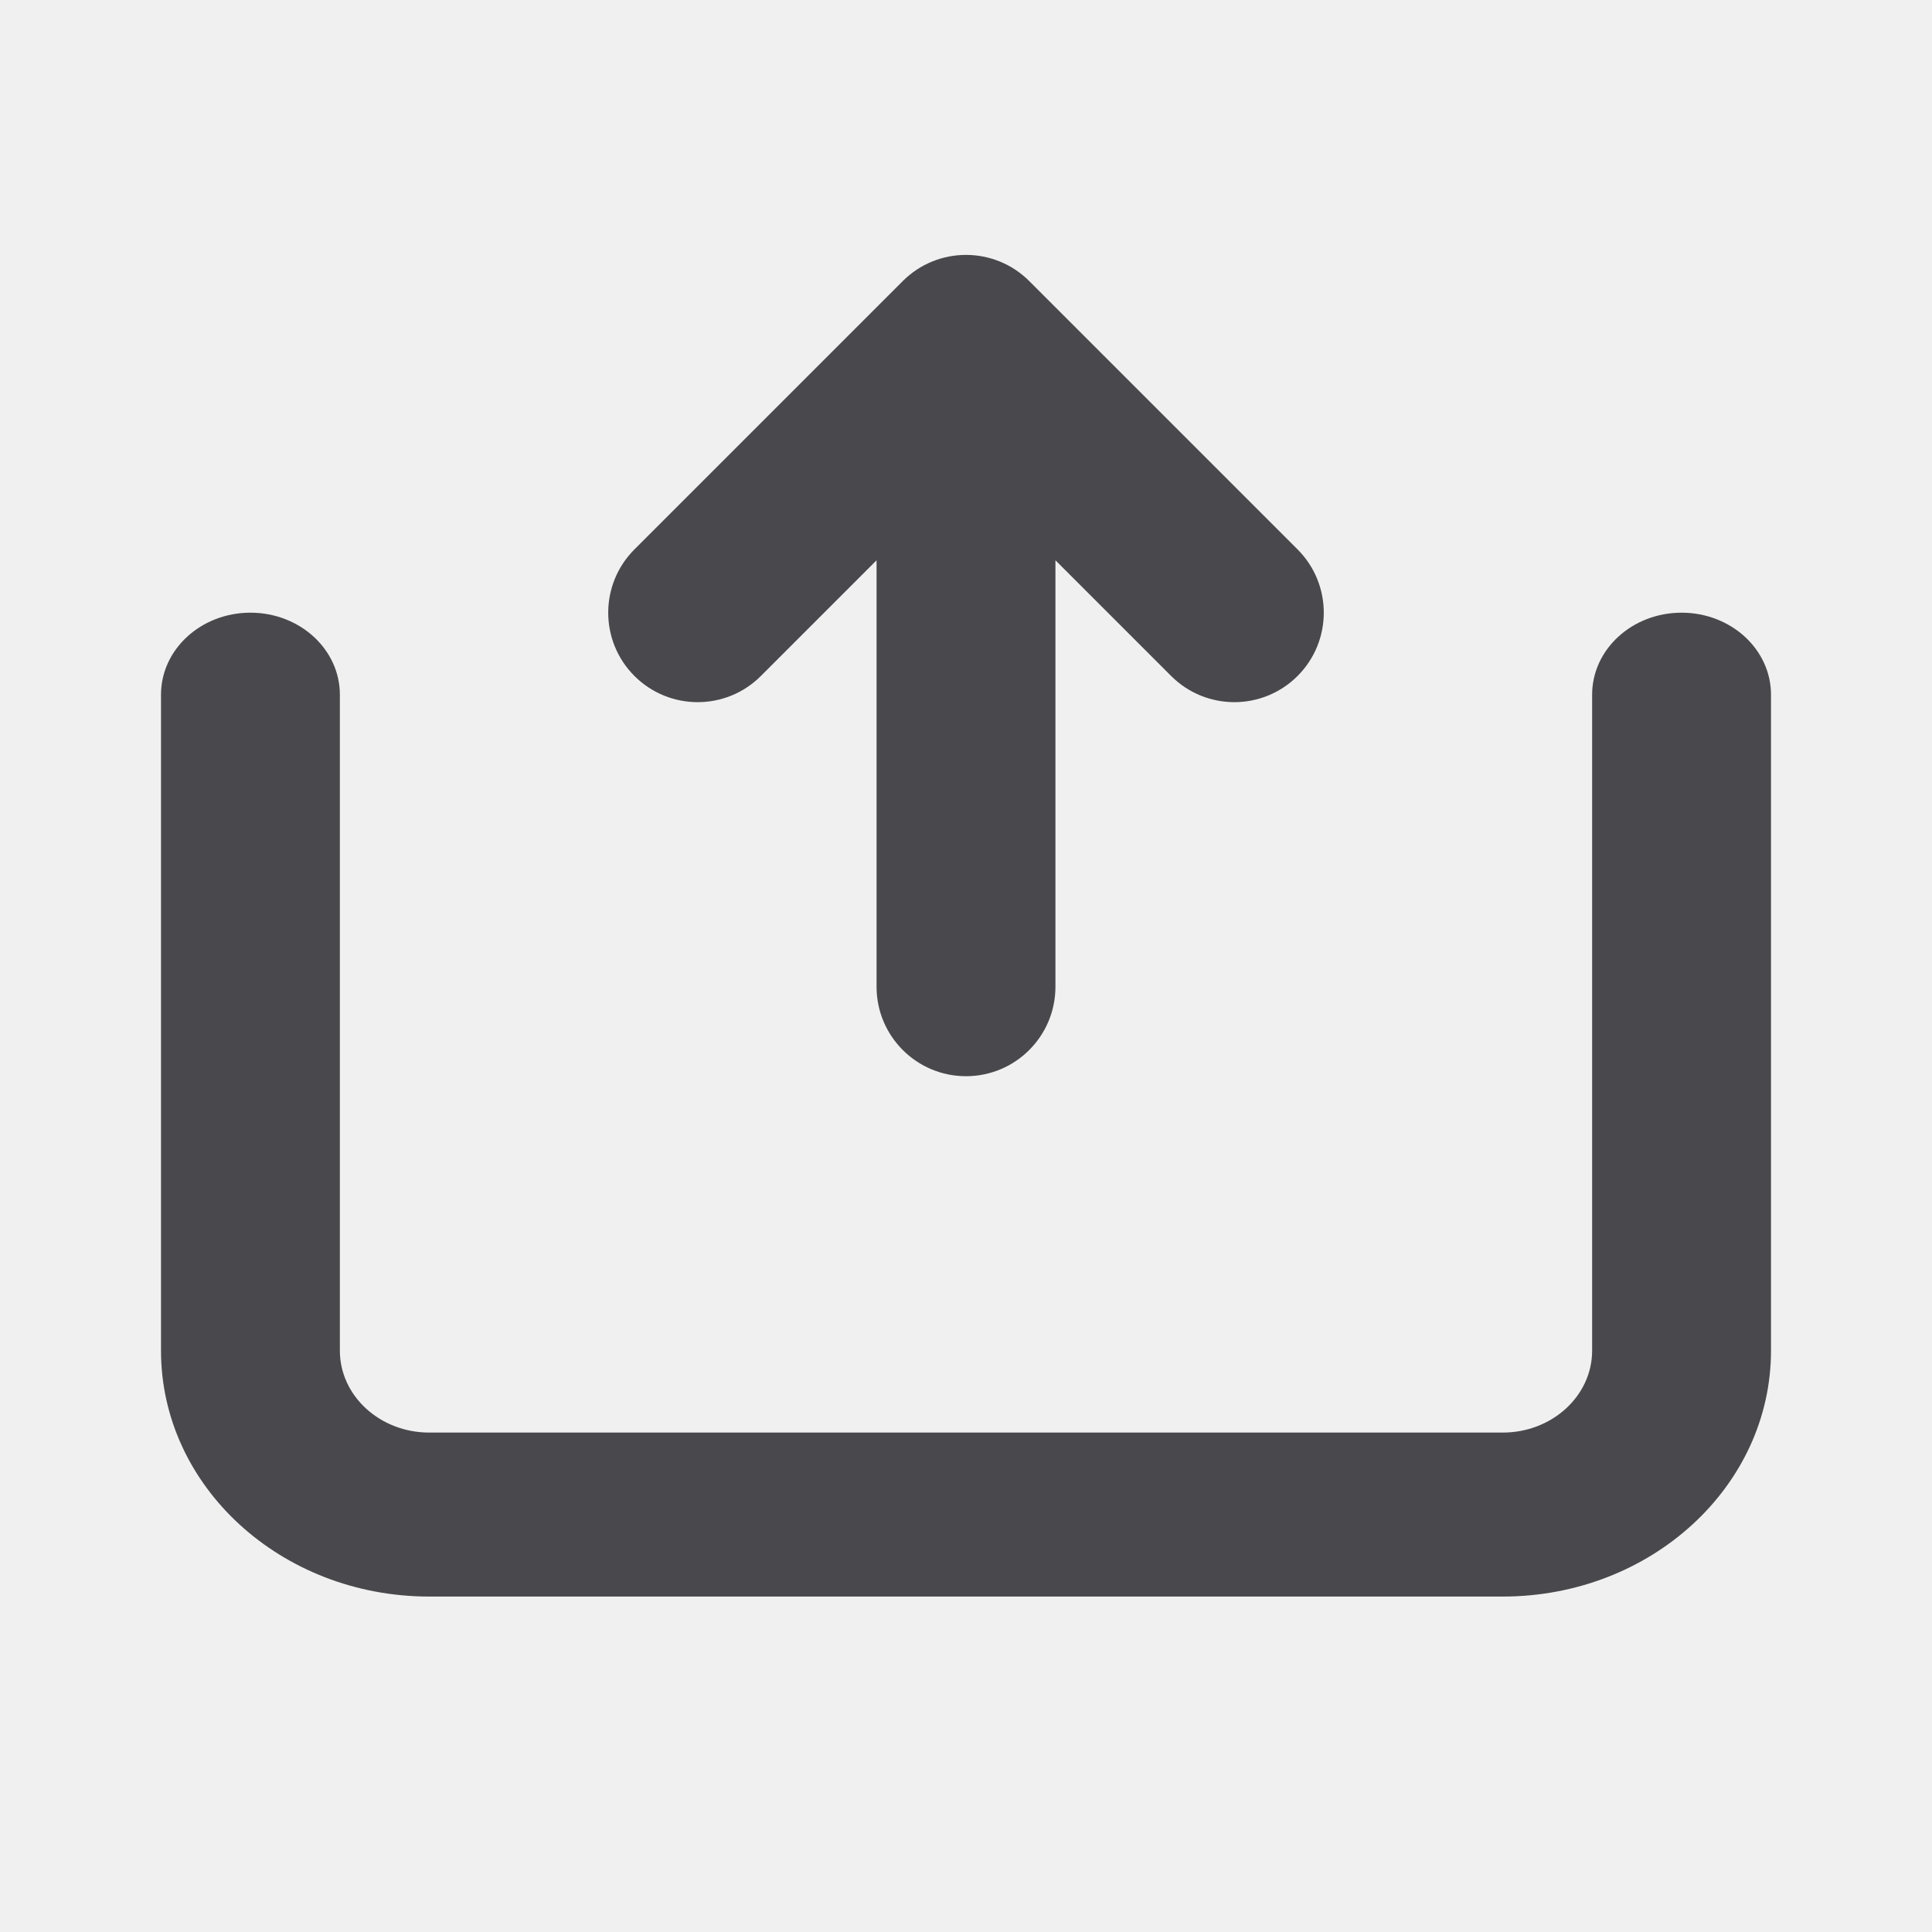
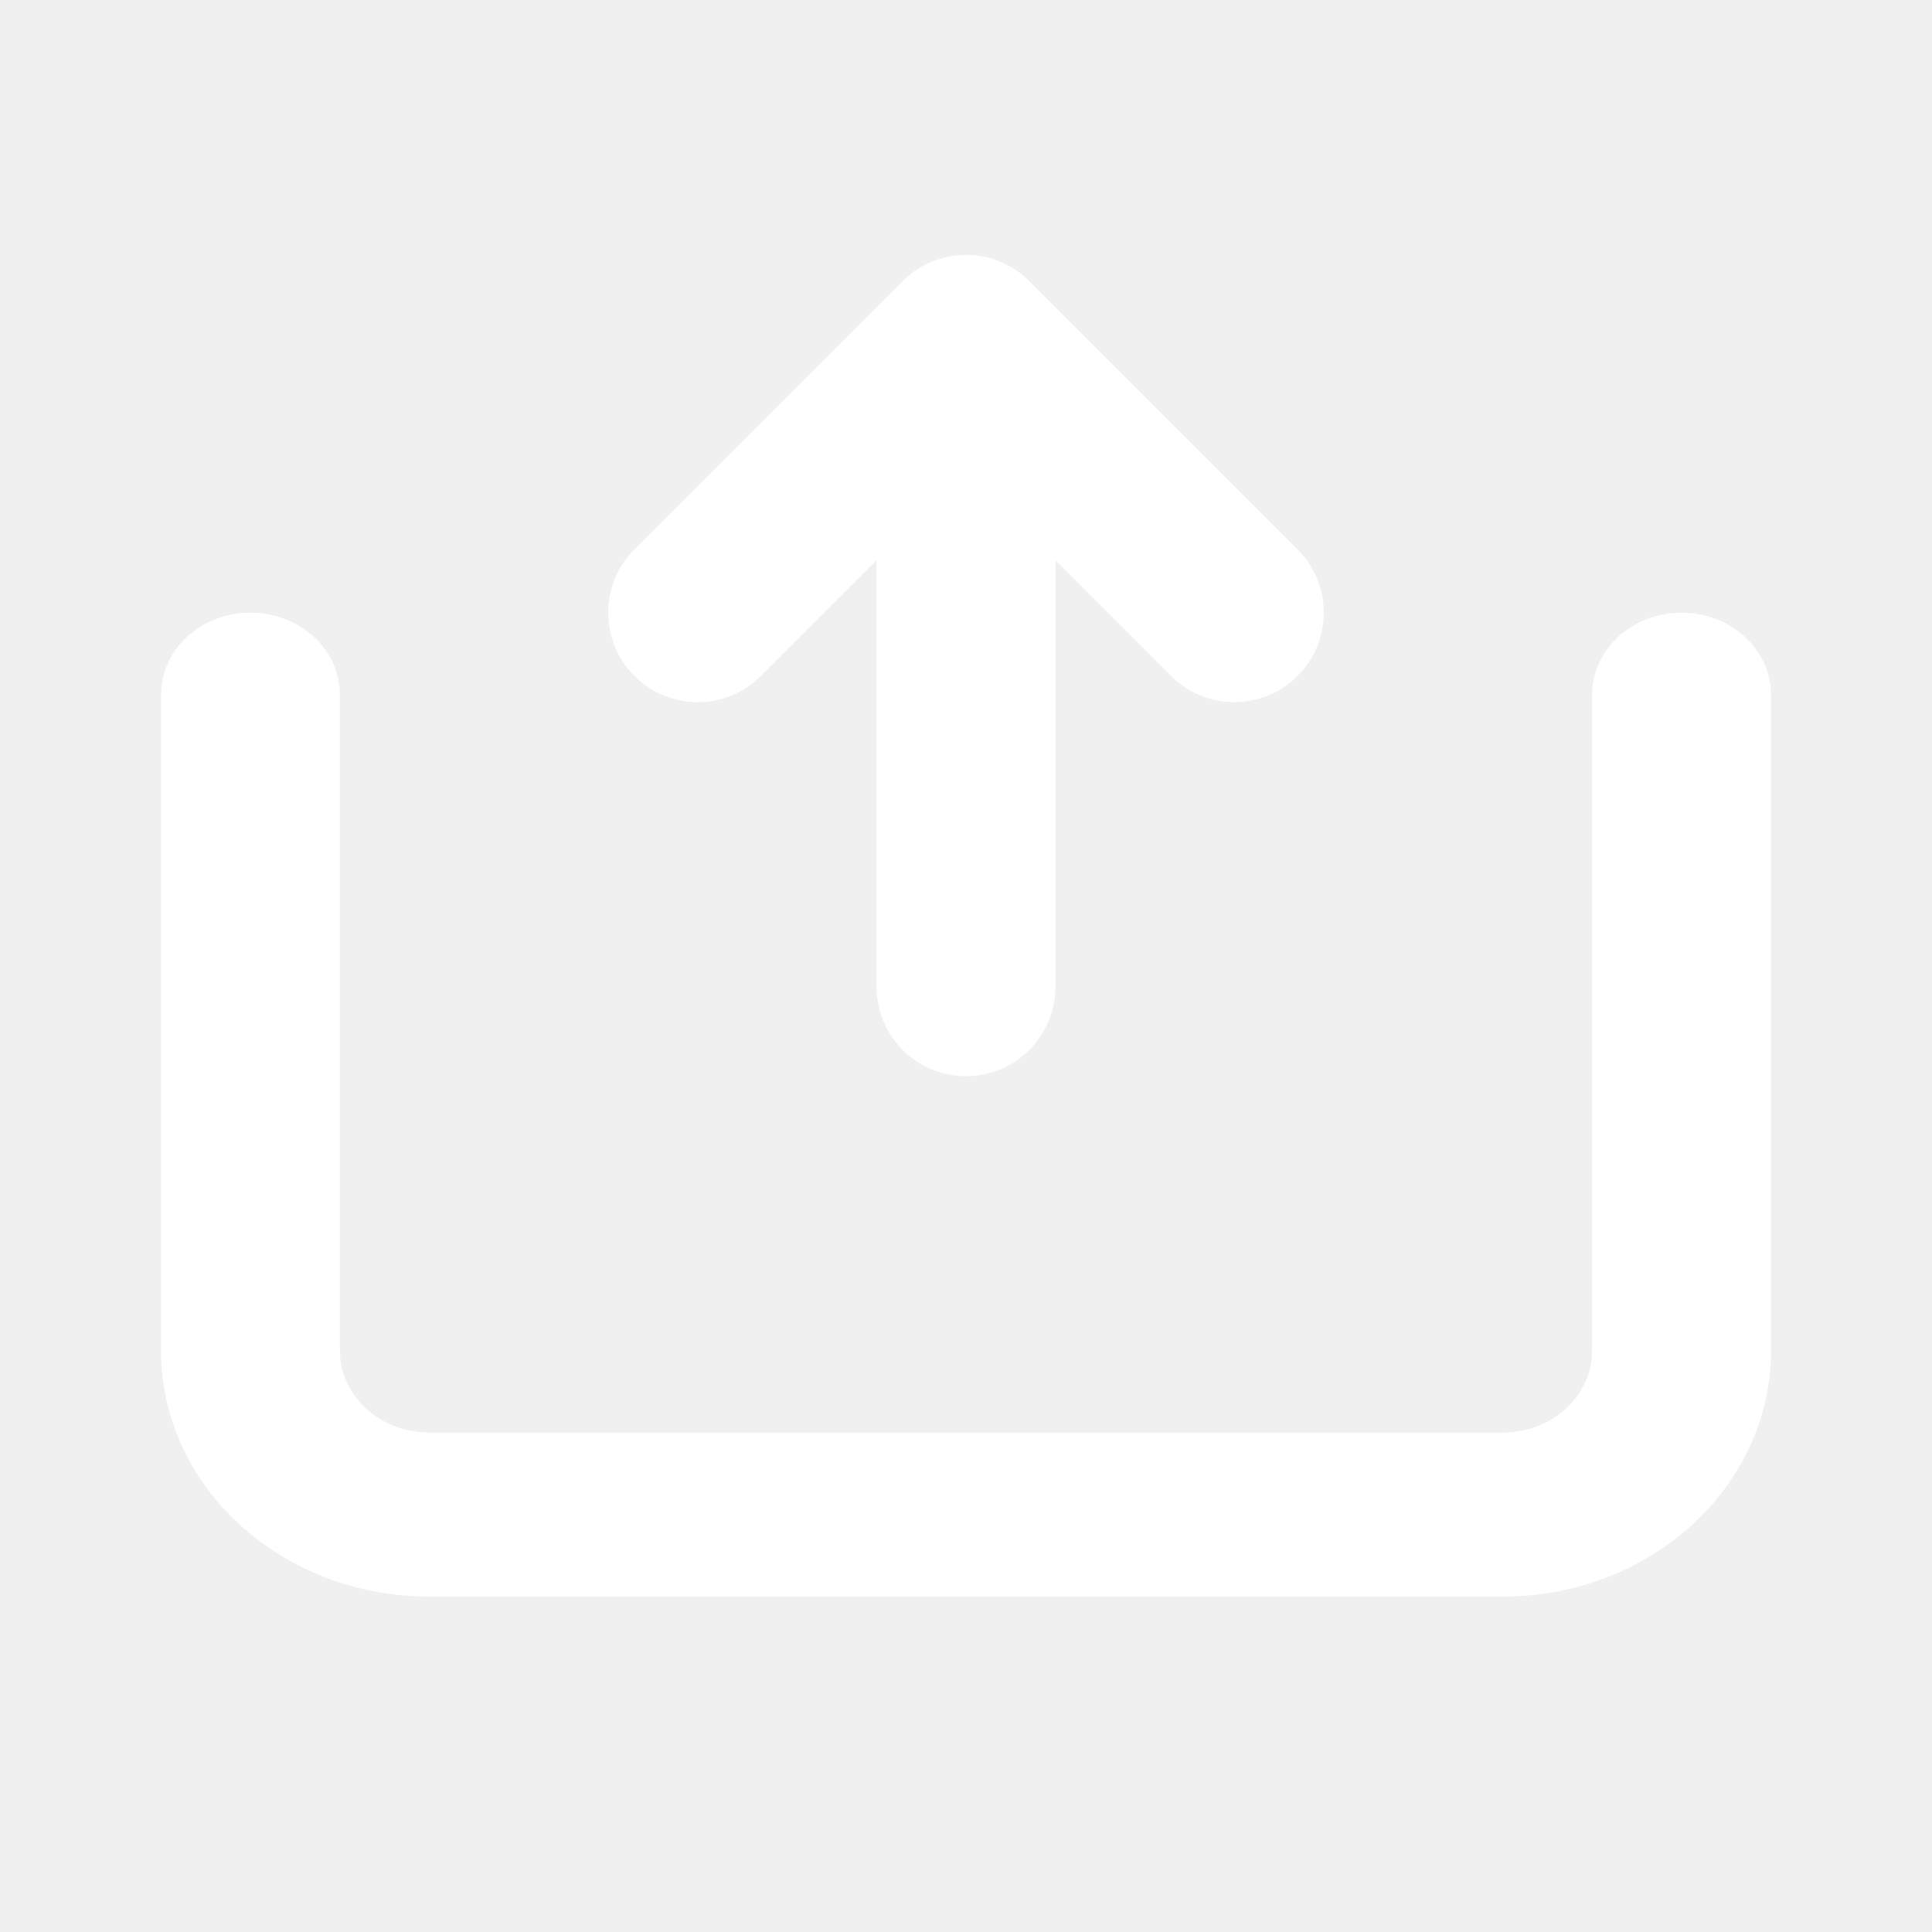
- <svg xmlns="http://www.w3.org/2000/svg" width="24" height="24" viewBox="0 0 24 24" fill="none">
-   <path fill-rule="evenodd" clip-rule="evenodd" d="M3.111 7.611C3.725 7.611 4.222 8.067 4.222 8.63V16.778C4.222 17.34 4.72 17.796 5.333 17.796H18.667C19.28 17.796 19.778 17.34 19.778 16.778V8.63C19.778 8.067 20.275 7.611 20.889 7.611C21.503 7.611 22 8.067 22 8.63V16.778C22 18.465 20.508 19.833 18.667 19.833H5.333C3.492 19.833 2 18.465 2 16.778V8.63C2 8.067 2.497 7.611 3.111 7.611Z" fill="#49494D" />
-   <path fill-rule="evenodd" clip-rule="evenodd" d="M12.786 3.492C12.352 3.058 11.648 3.058 11.214 3.492L7.881 6.825C7.447 7.259 7.447 7.963 7.881 8.397C8.315 8.831 9.019 8.831 9.452 8.397L10.889 6.96V12.258C10.889 12.871 11.386 13.369 12 13.369C12.614 13.369 13.111 12.871 13.111 12.258V6.96L14.548 8.397C14.982 8.831 15.685 8.831 16.119 8.397C16.553 7.963 16.553 7.259 16.119 6.825L12.786 3.492Z" fill="#49494D" />
+ <svg xmlns="http://www.w3.org/2000/svg" width="24" height="24" viewBox="0 0 24 24" fill="#fff">
+   <path fill-rule="evenodd" clip-rule="evenodd" d="M3.111 7.611C3.725 7.611 4.222 8.067 4.222 8.63V16.778C4.222 17.34 4.72 17.796 5.333 17.796H18.667C19.28 17.796 19.778 17.34 19.778 16.778V8.63C19.778 8.067 20.275 7.611 20.889 7.611C21.503 7.611 22 8.067 22 8.63V16.778C22 18.465 20.508 19.833 18.667 19.833H5.333C3.492 19.833 2 18.465 2 16.778V8.63C2 8.067 2.497 7.611 3.111 7.611Z" fill="#fff" />
+   <path fill-rule="evenodd" clip-rule="evenodd" d="M12.786 3.492C12.352 3.058 11.648 3.058 11.214 3.492L7.881 6.825C7.447 7.259 7.447 7.963 7.881 8.397C8.315 8.831 9.019 8.831 9.452 8.397L10.889 6.96V12.258C10.889 12.871 11.386 13.369 12 13.369C12.614 13.369 13.111 12.871 13.111 12.258V6.96L14.548 8.397C14.982 8.831 15.685 8.831 16.119 8.397C16.553 7.963 16.553 7.259 16.119 6.825L12.786 3.492Z" fill="#fff" />
</svg>
